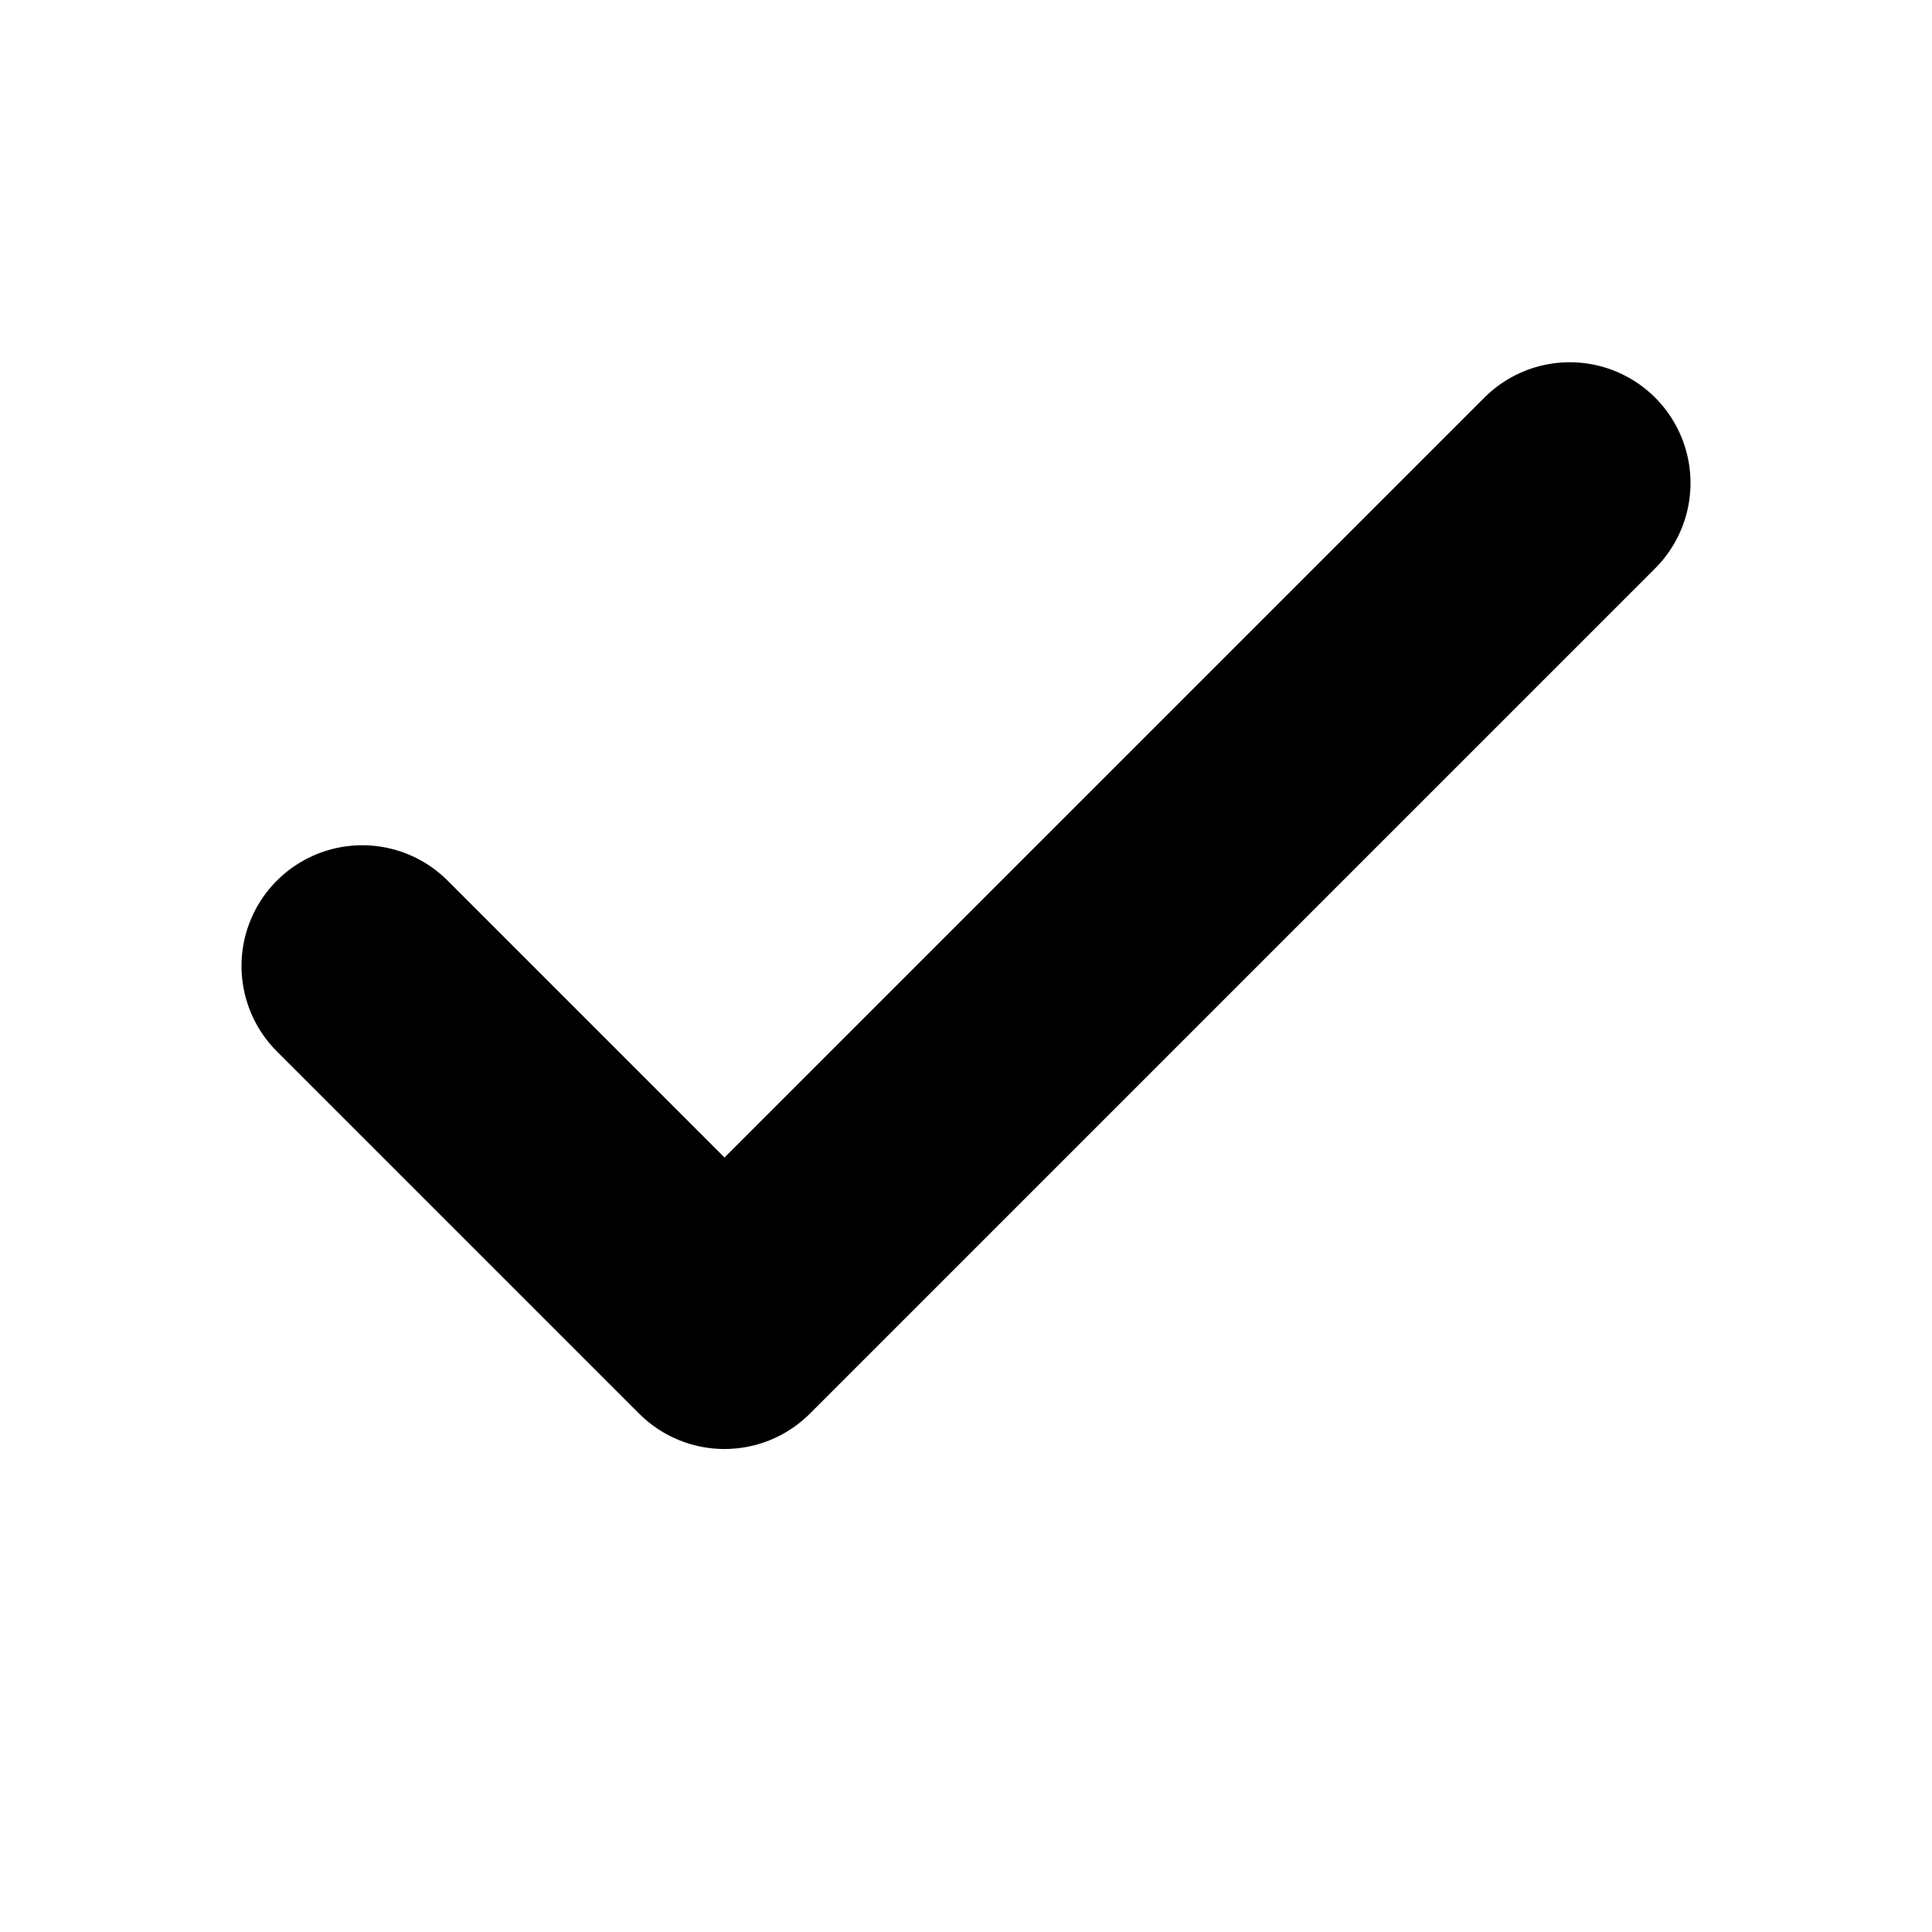
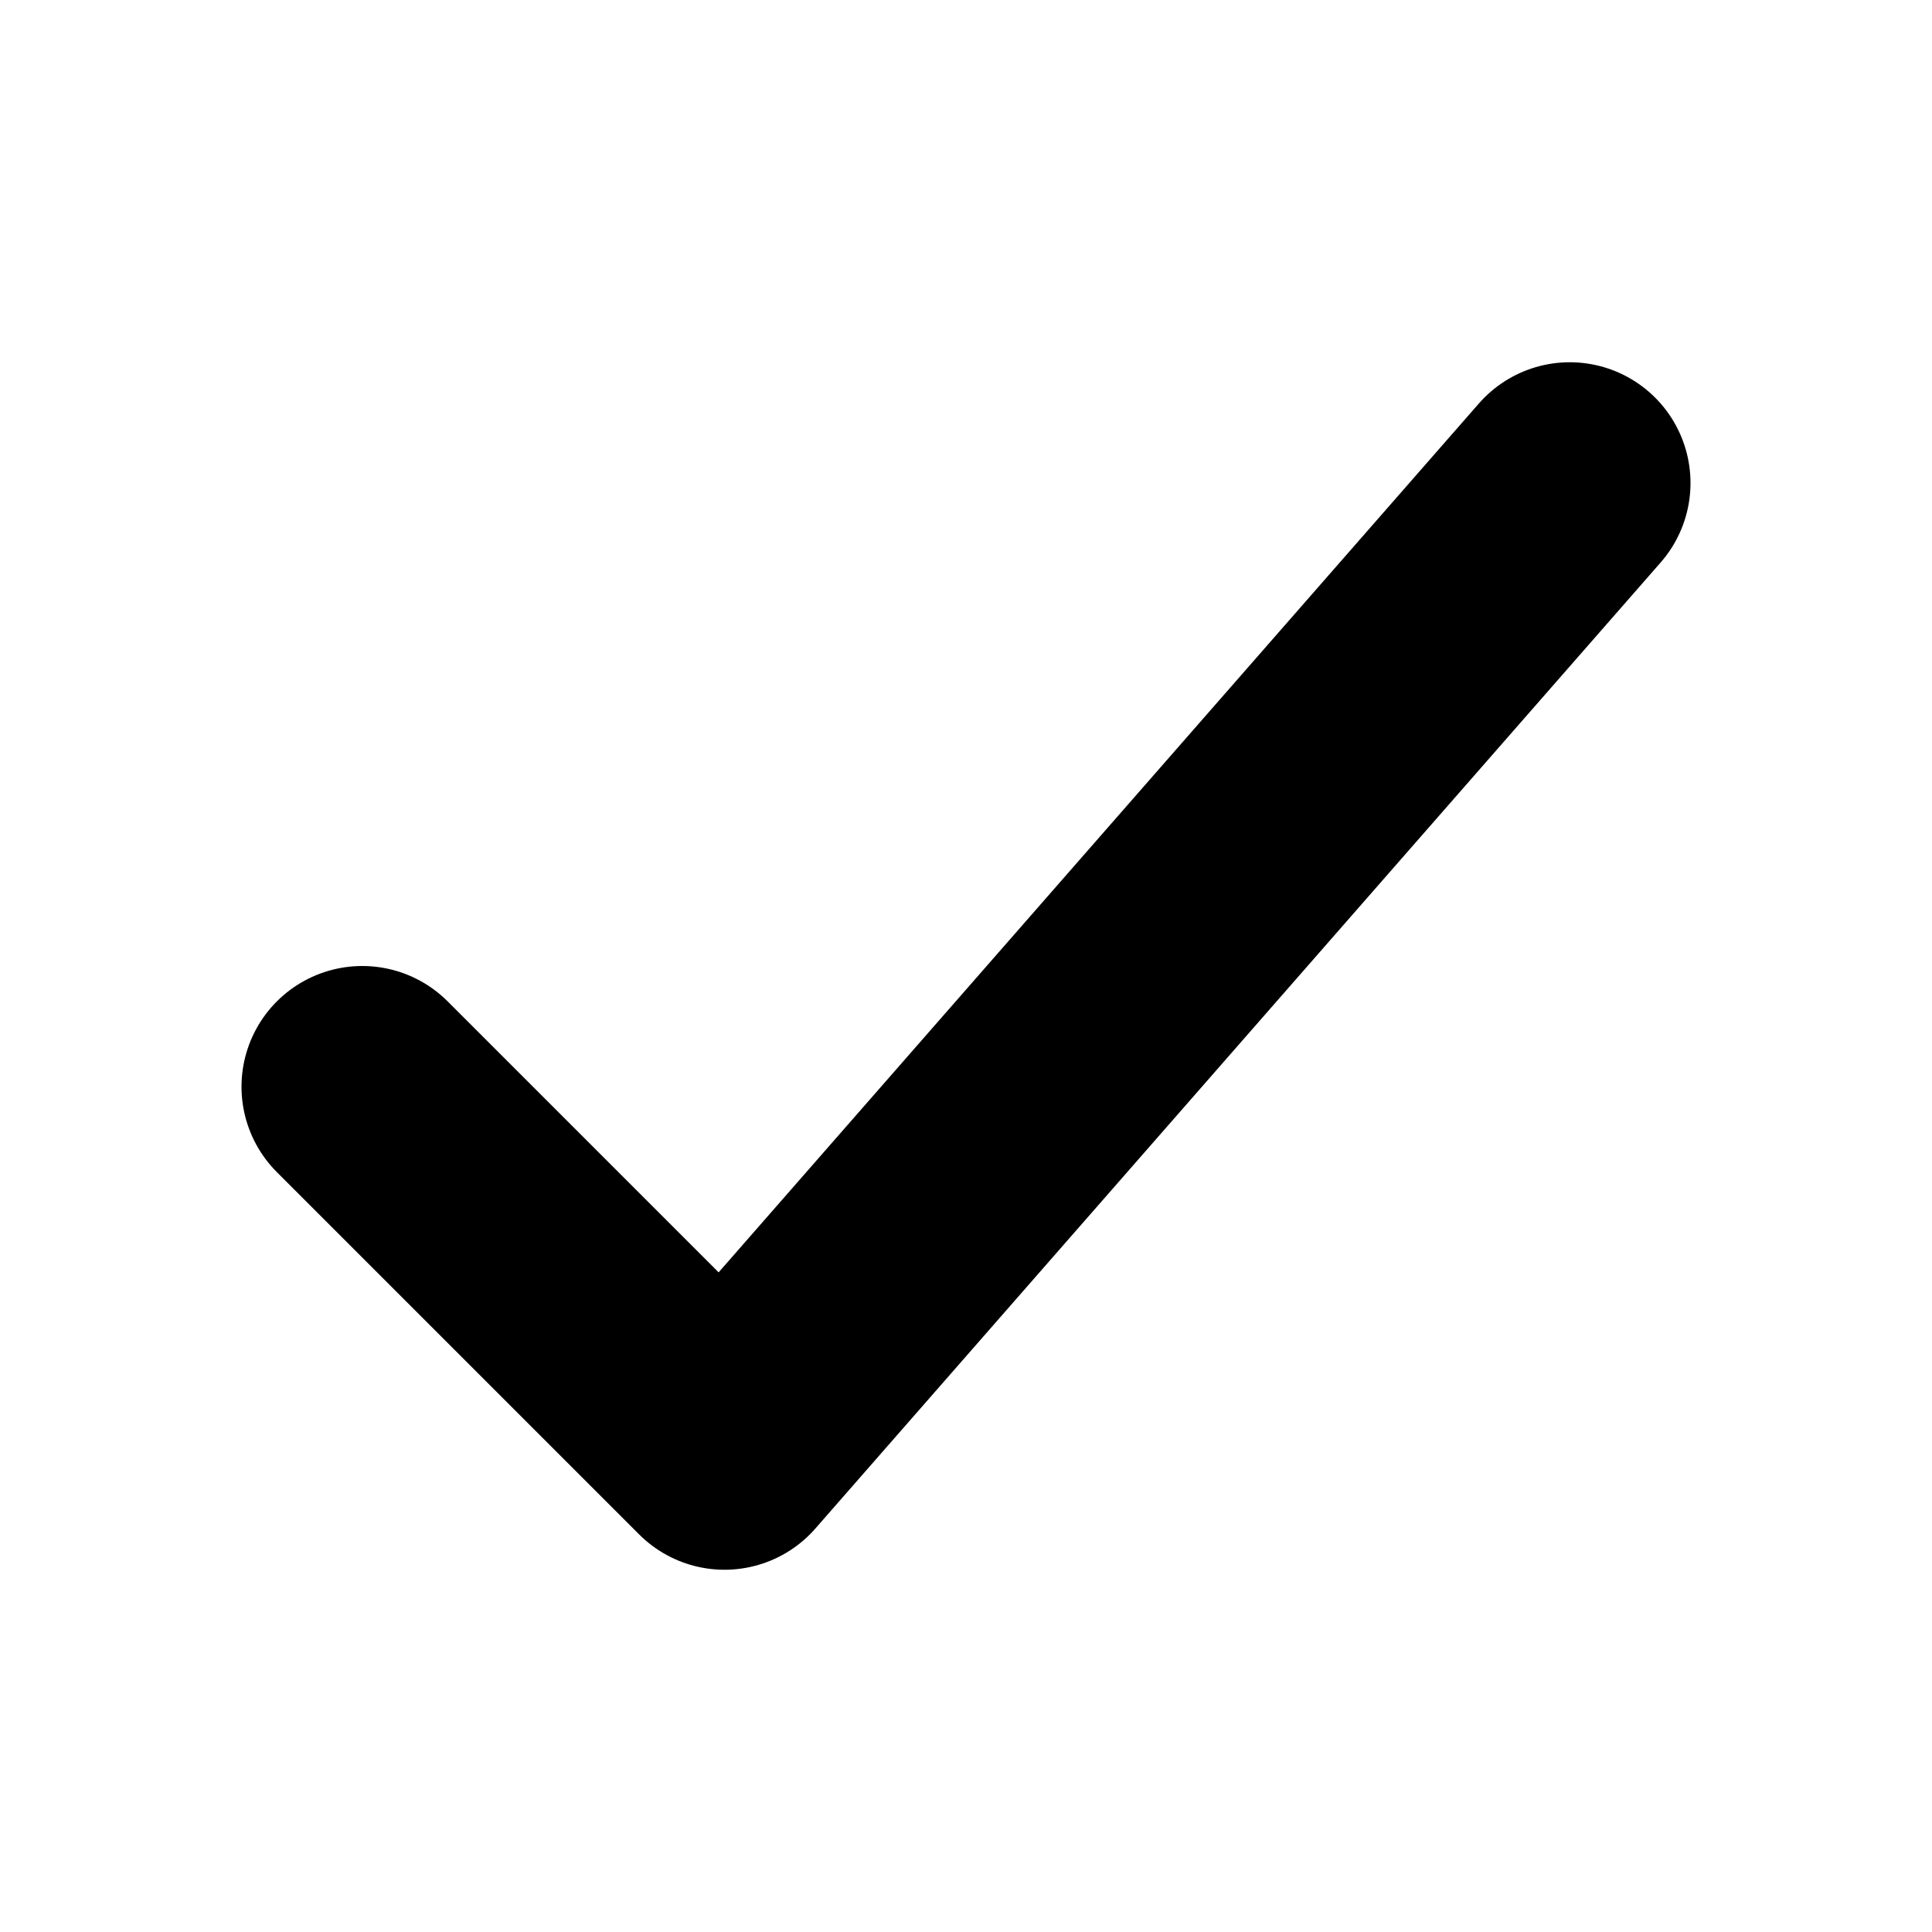
<svg xmlns="http://www.w3.org/2000/svg" width="16" height="16" viewBox="0 0 16 16" fill="none">
-   <path d="M13 4L6 11L3 8" stroke="currentColor" stroke-width="2" stroke-linecap="round" stroke-linejoin="round" />
+   <path d="M13 4L6 12L3 9" stroke="currentColor" stroke-width="2" stroke-linecap="round" stroke-linejoin="round" />
</svg>
